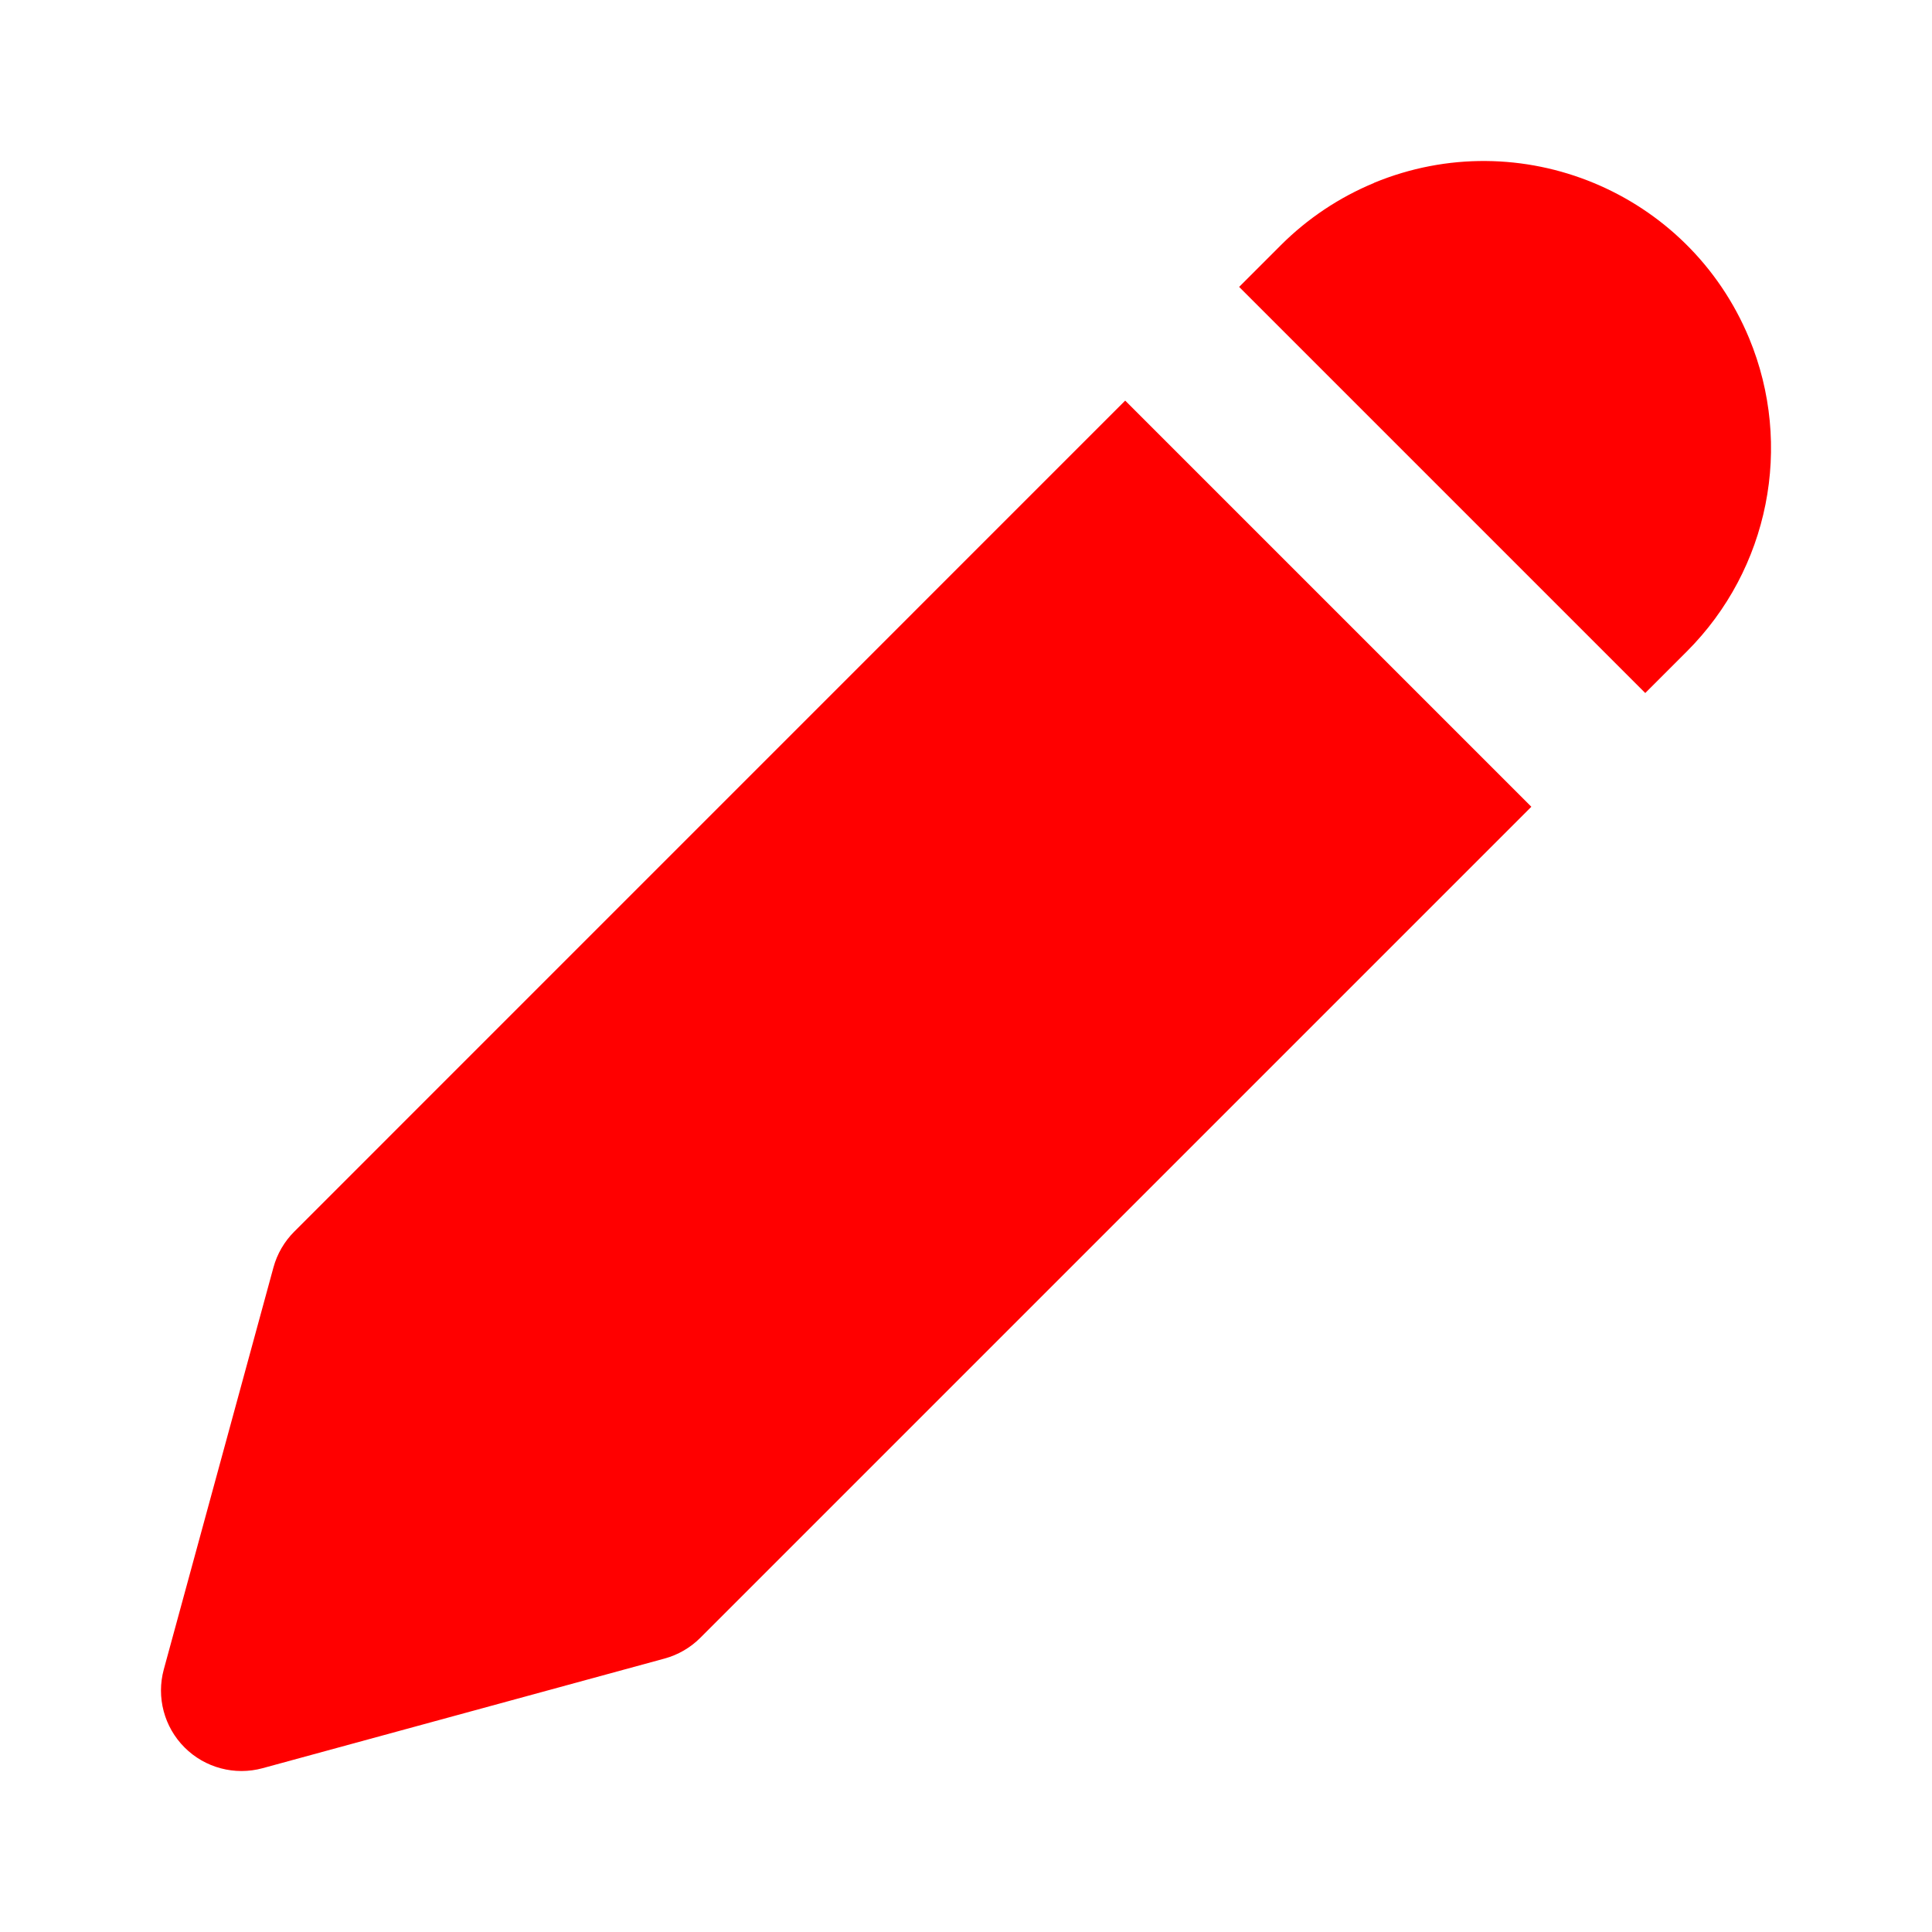
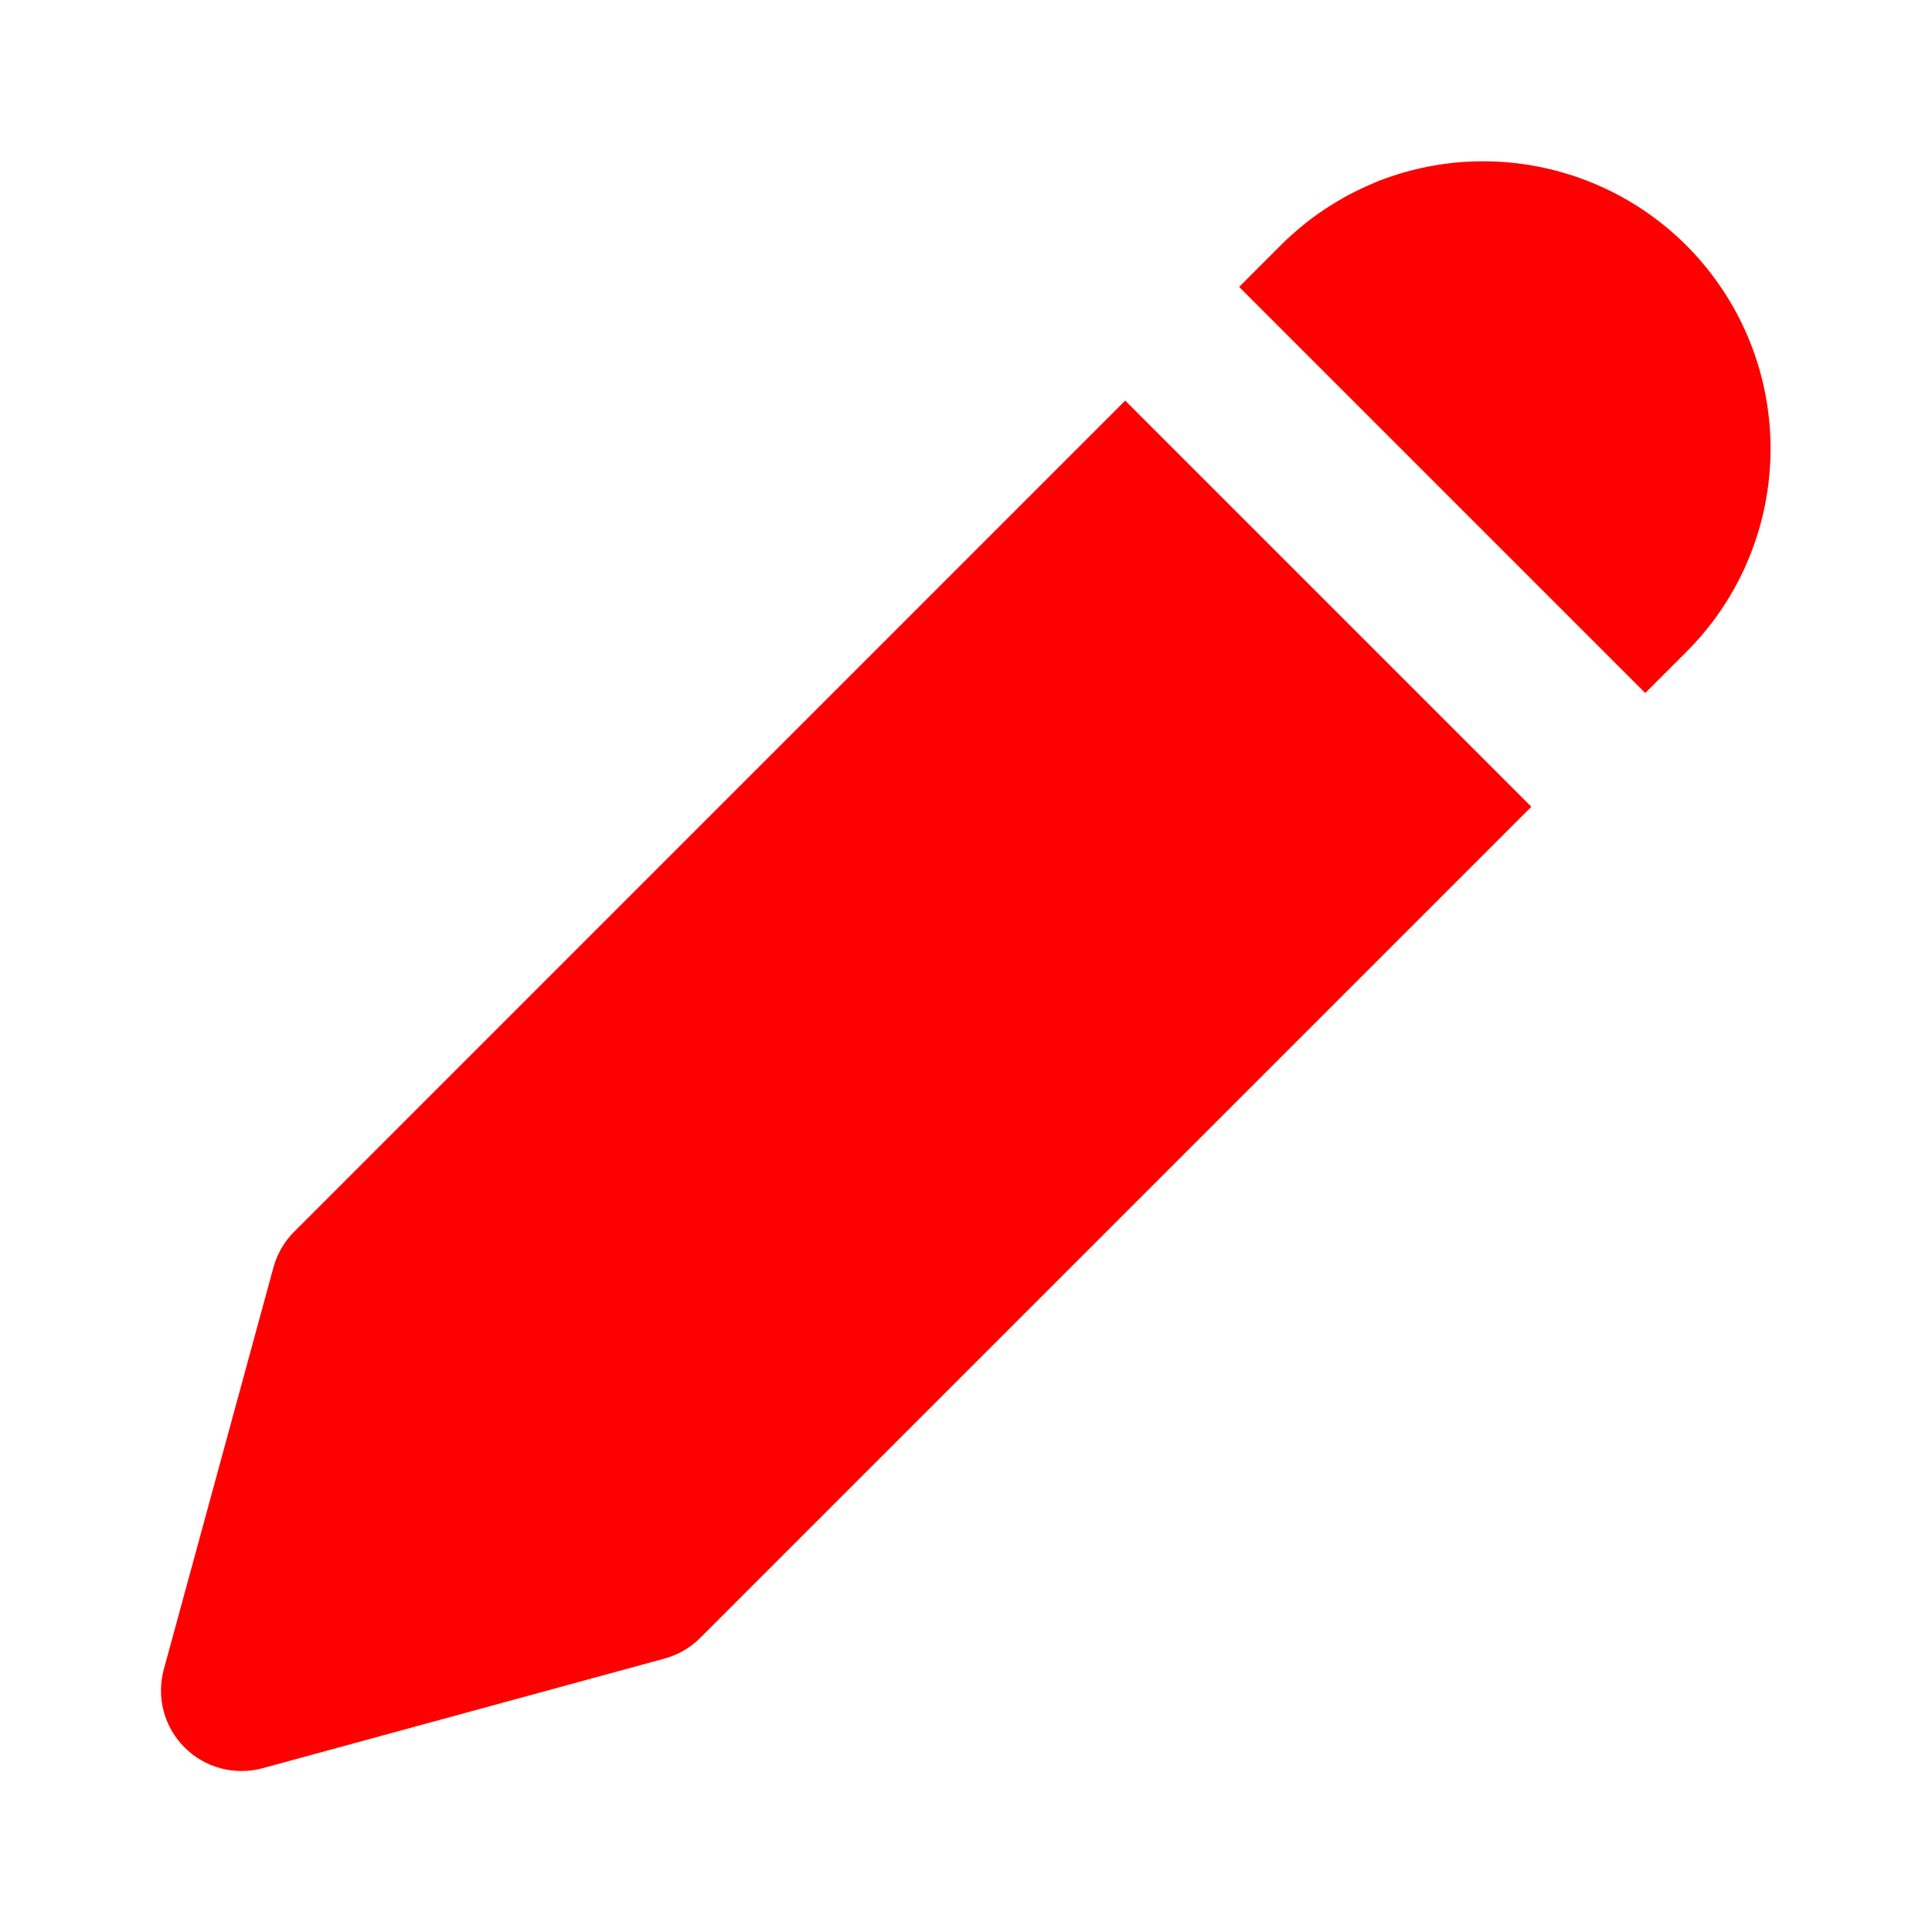
<svg xmlns="http://www.w3.org/2000/svg" width="800" height="800" viewBox="0 0 24 24" fill="red">
-   <path d="M17.067 2.272a3.57 3.57 0 0 1 4.662 1.931 3.57 3.57 0 0 1-.773 3.888l-.518.518-5.045-5.045.518-.518a3.57 3.57 0 0 1 1.157-.773zm-3.09 2.705L3.655 15.3a1 1 0 0 0-.258.444l-1.362 4.993a1 1 0 0 0 1.228 1.228l4.993-1.362a1 1 0 0 0 .444-.258l10.323-10.323-5.045-5.045z" />
+   <path d="M17.067 2.272a3.57 3.57 0 0 1 3.889 5.819l-.518.518-5.045-5.045.518-.518a3.57 3.57 0 0 1 1.157-.773zm-3.09 2.705L3.655 15.3a1 1 0 0 0-.258.444l-1.362 4.993a1 1 0 0 0 1.228 1.228l4.993-1.362a1 1 0 0 0 .444-.258l10.323-10.323-5.045-5.045z" />
</svg>
